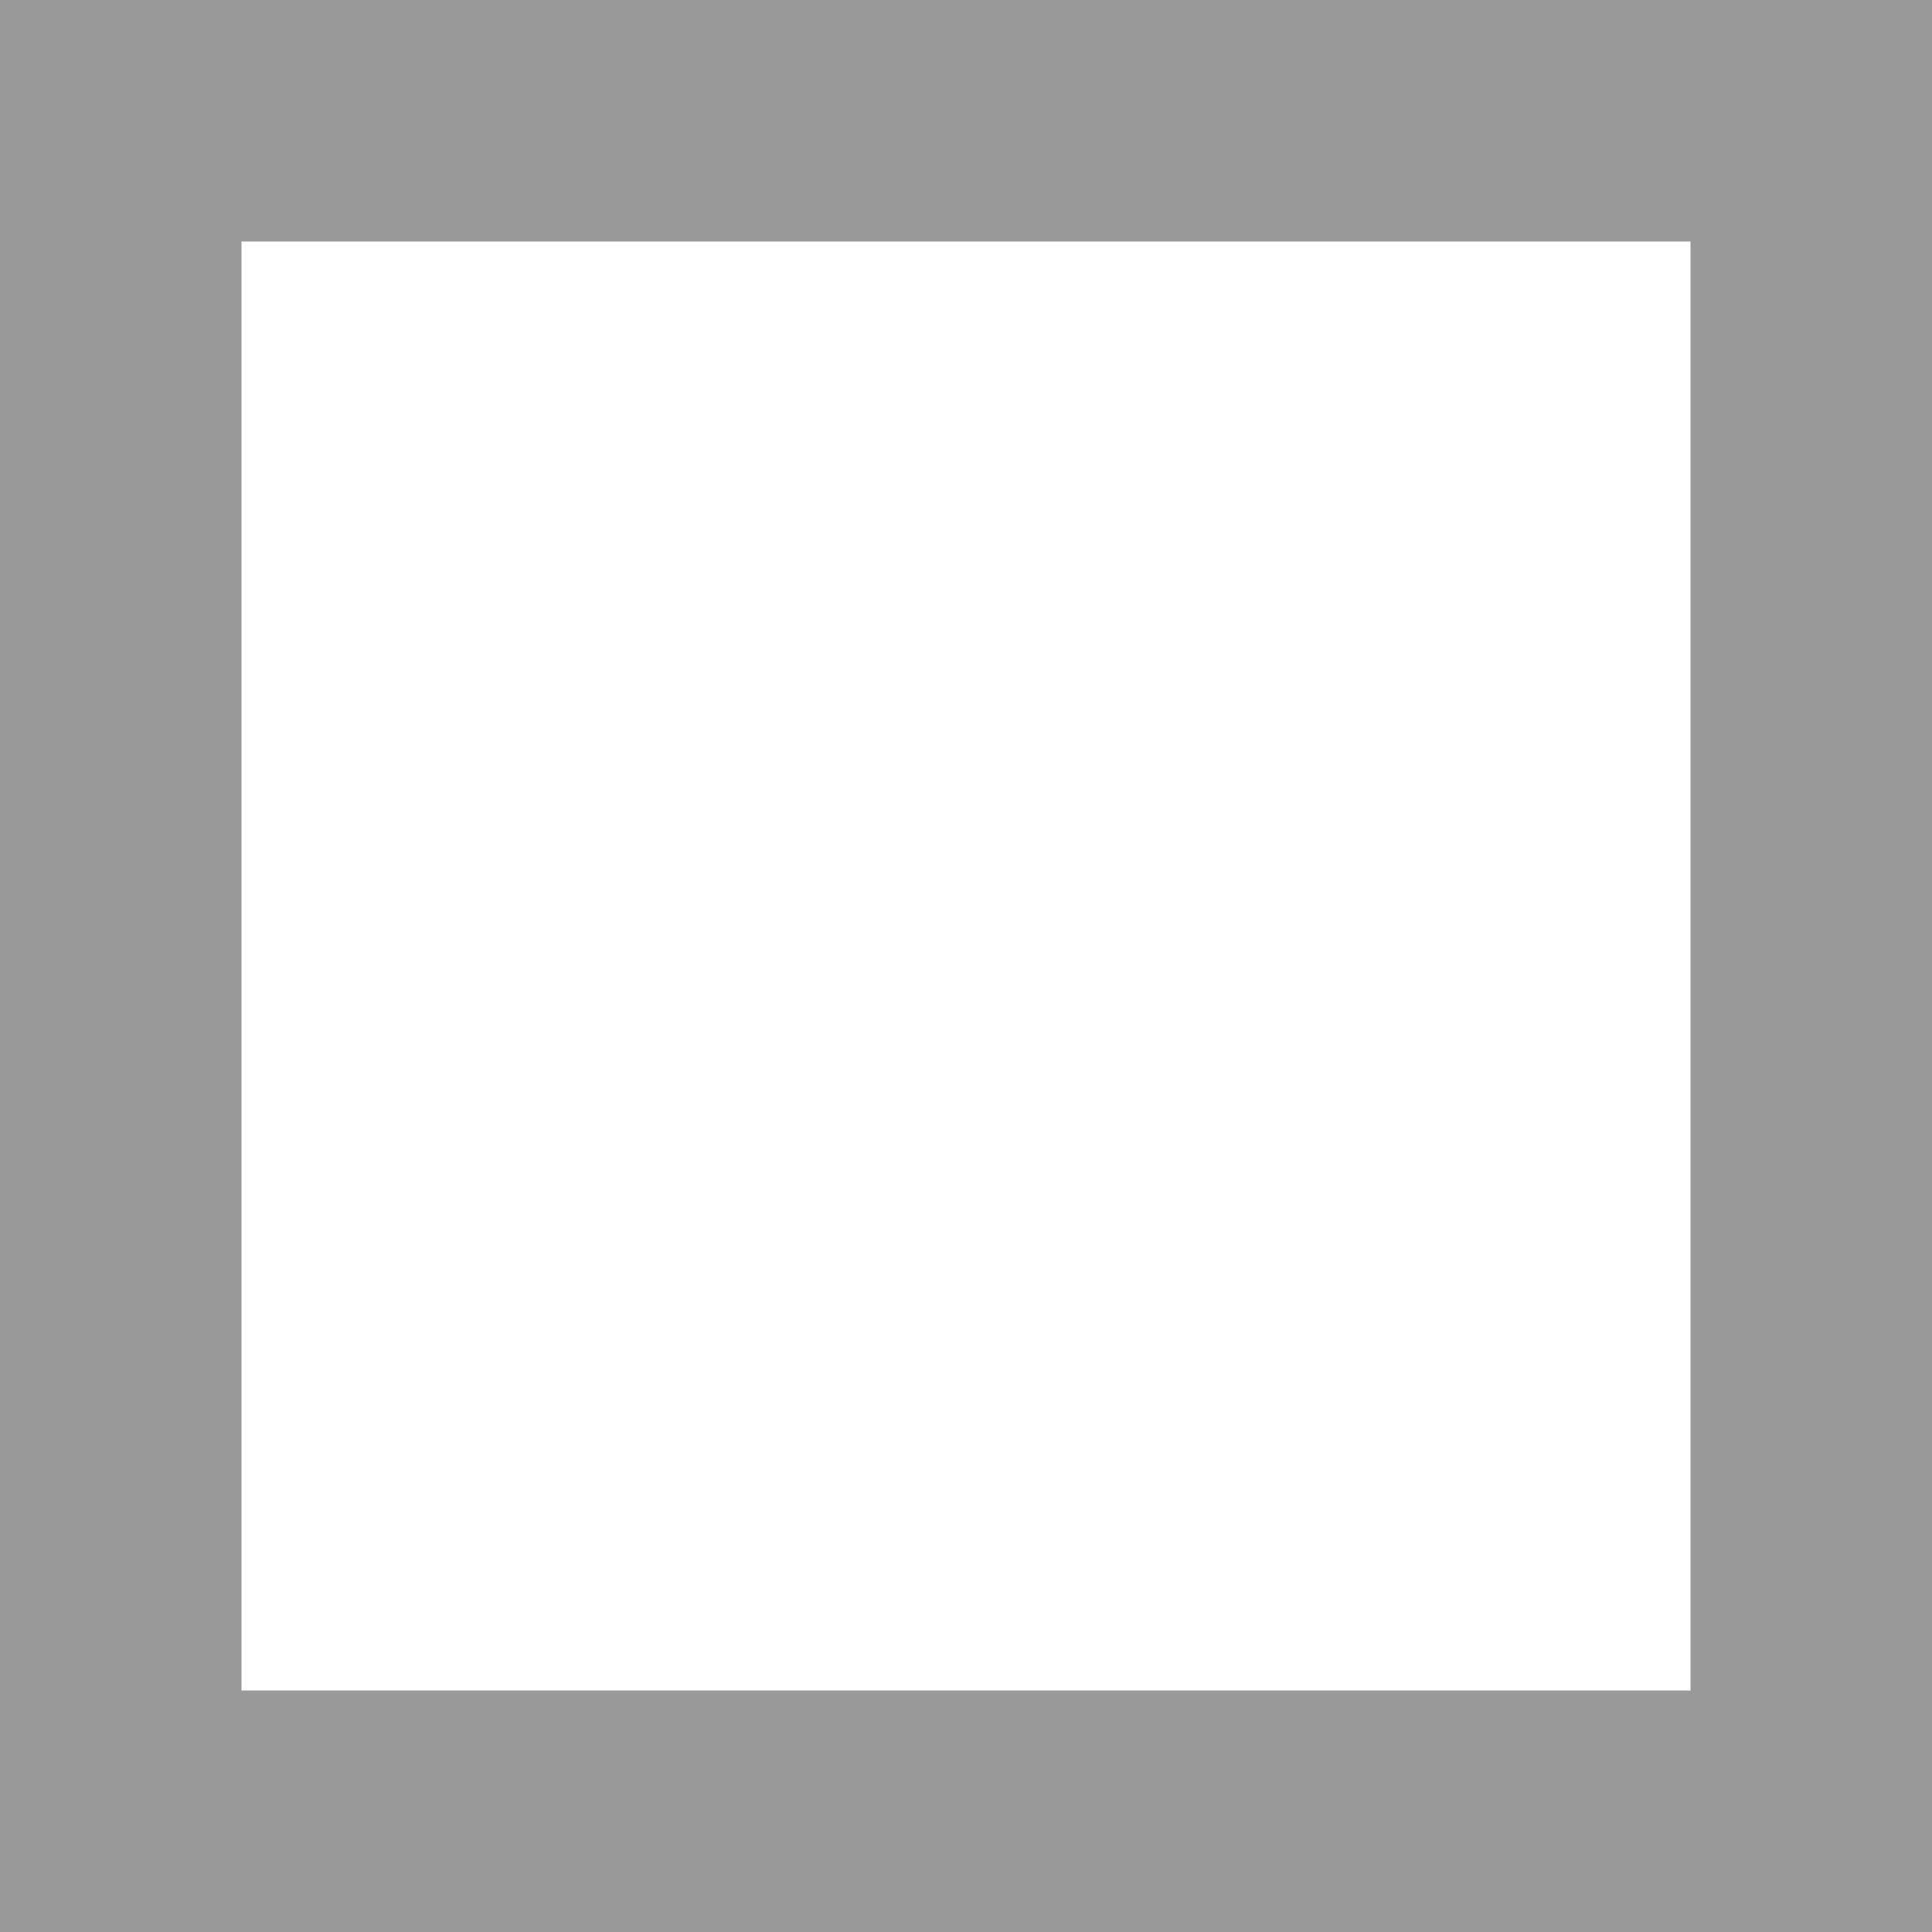
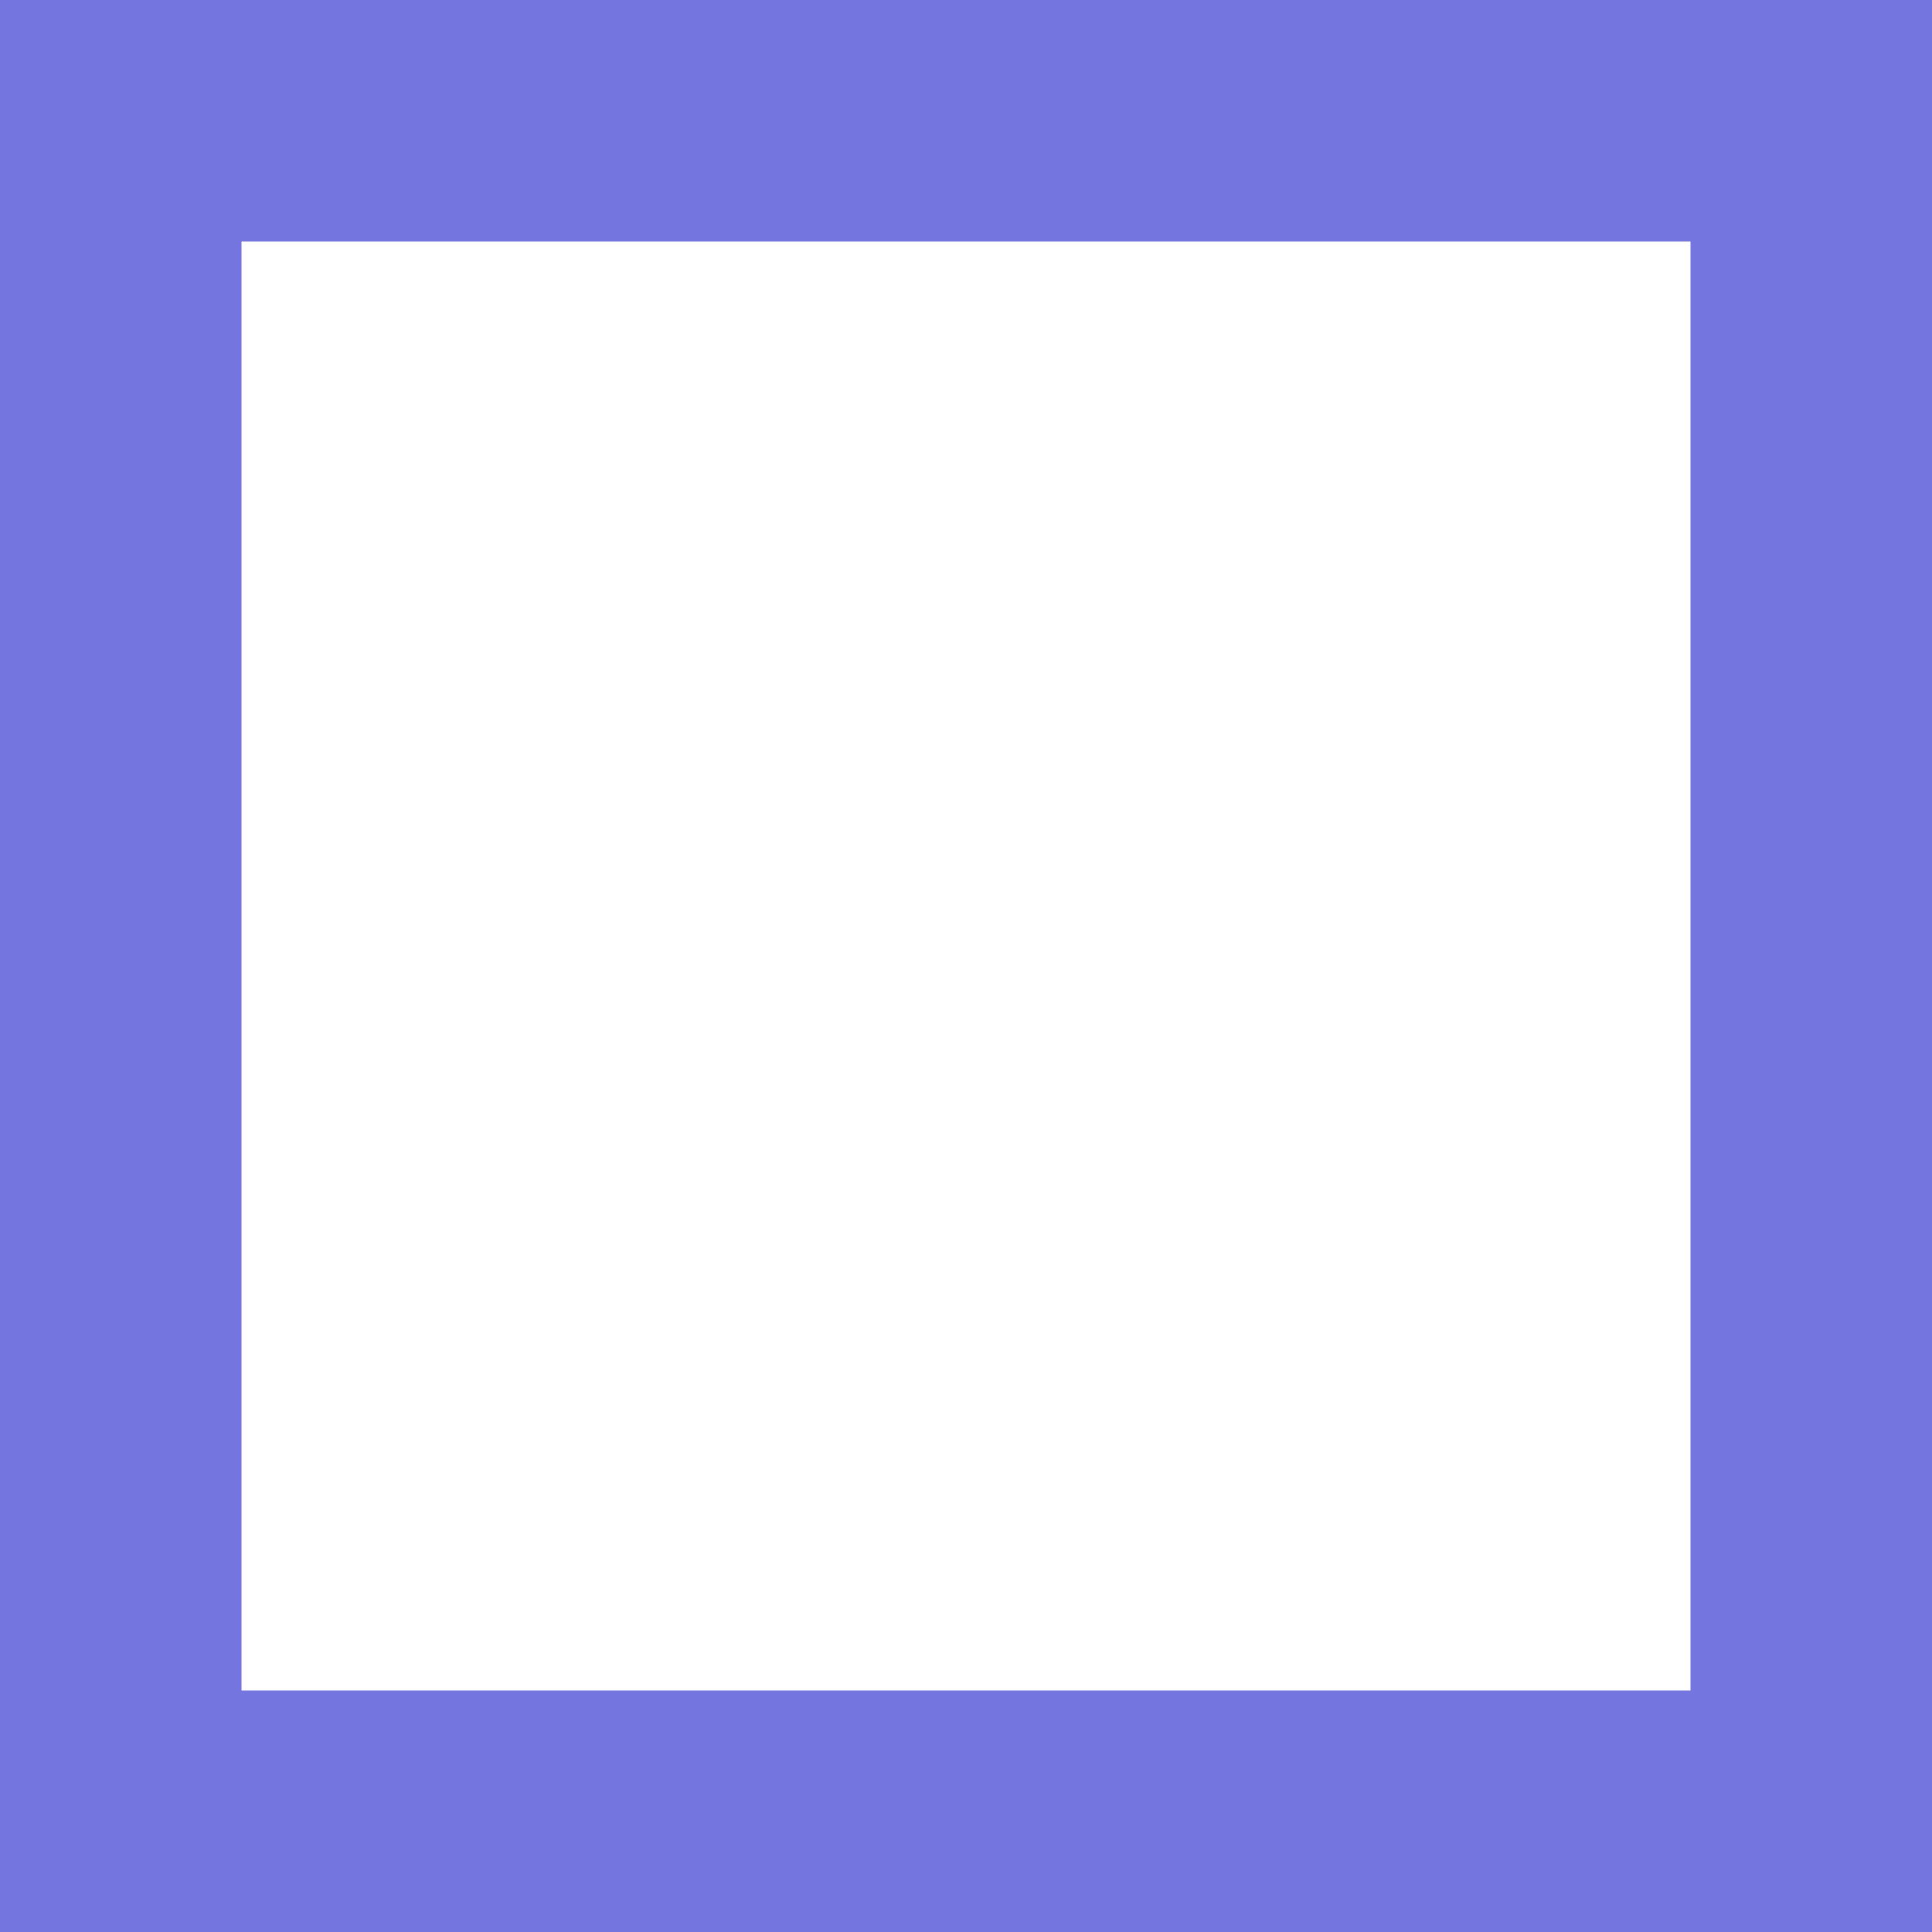
<svg xmlns="http://www.w3.org/2000/svg" width="16" height="16" viewBox="0 0 16 16" preserveAspectRatio="xMinYMid meet" overflow="visible">
-   <path d="M0 0v16h16V0H0zm14 14H2V2h12v12z" fill="#999" />
+   <path d="M0 0v16h16V0H0zm14 14H2V2h12v12z" fill="#7575E0" />
</svg>
